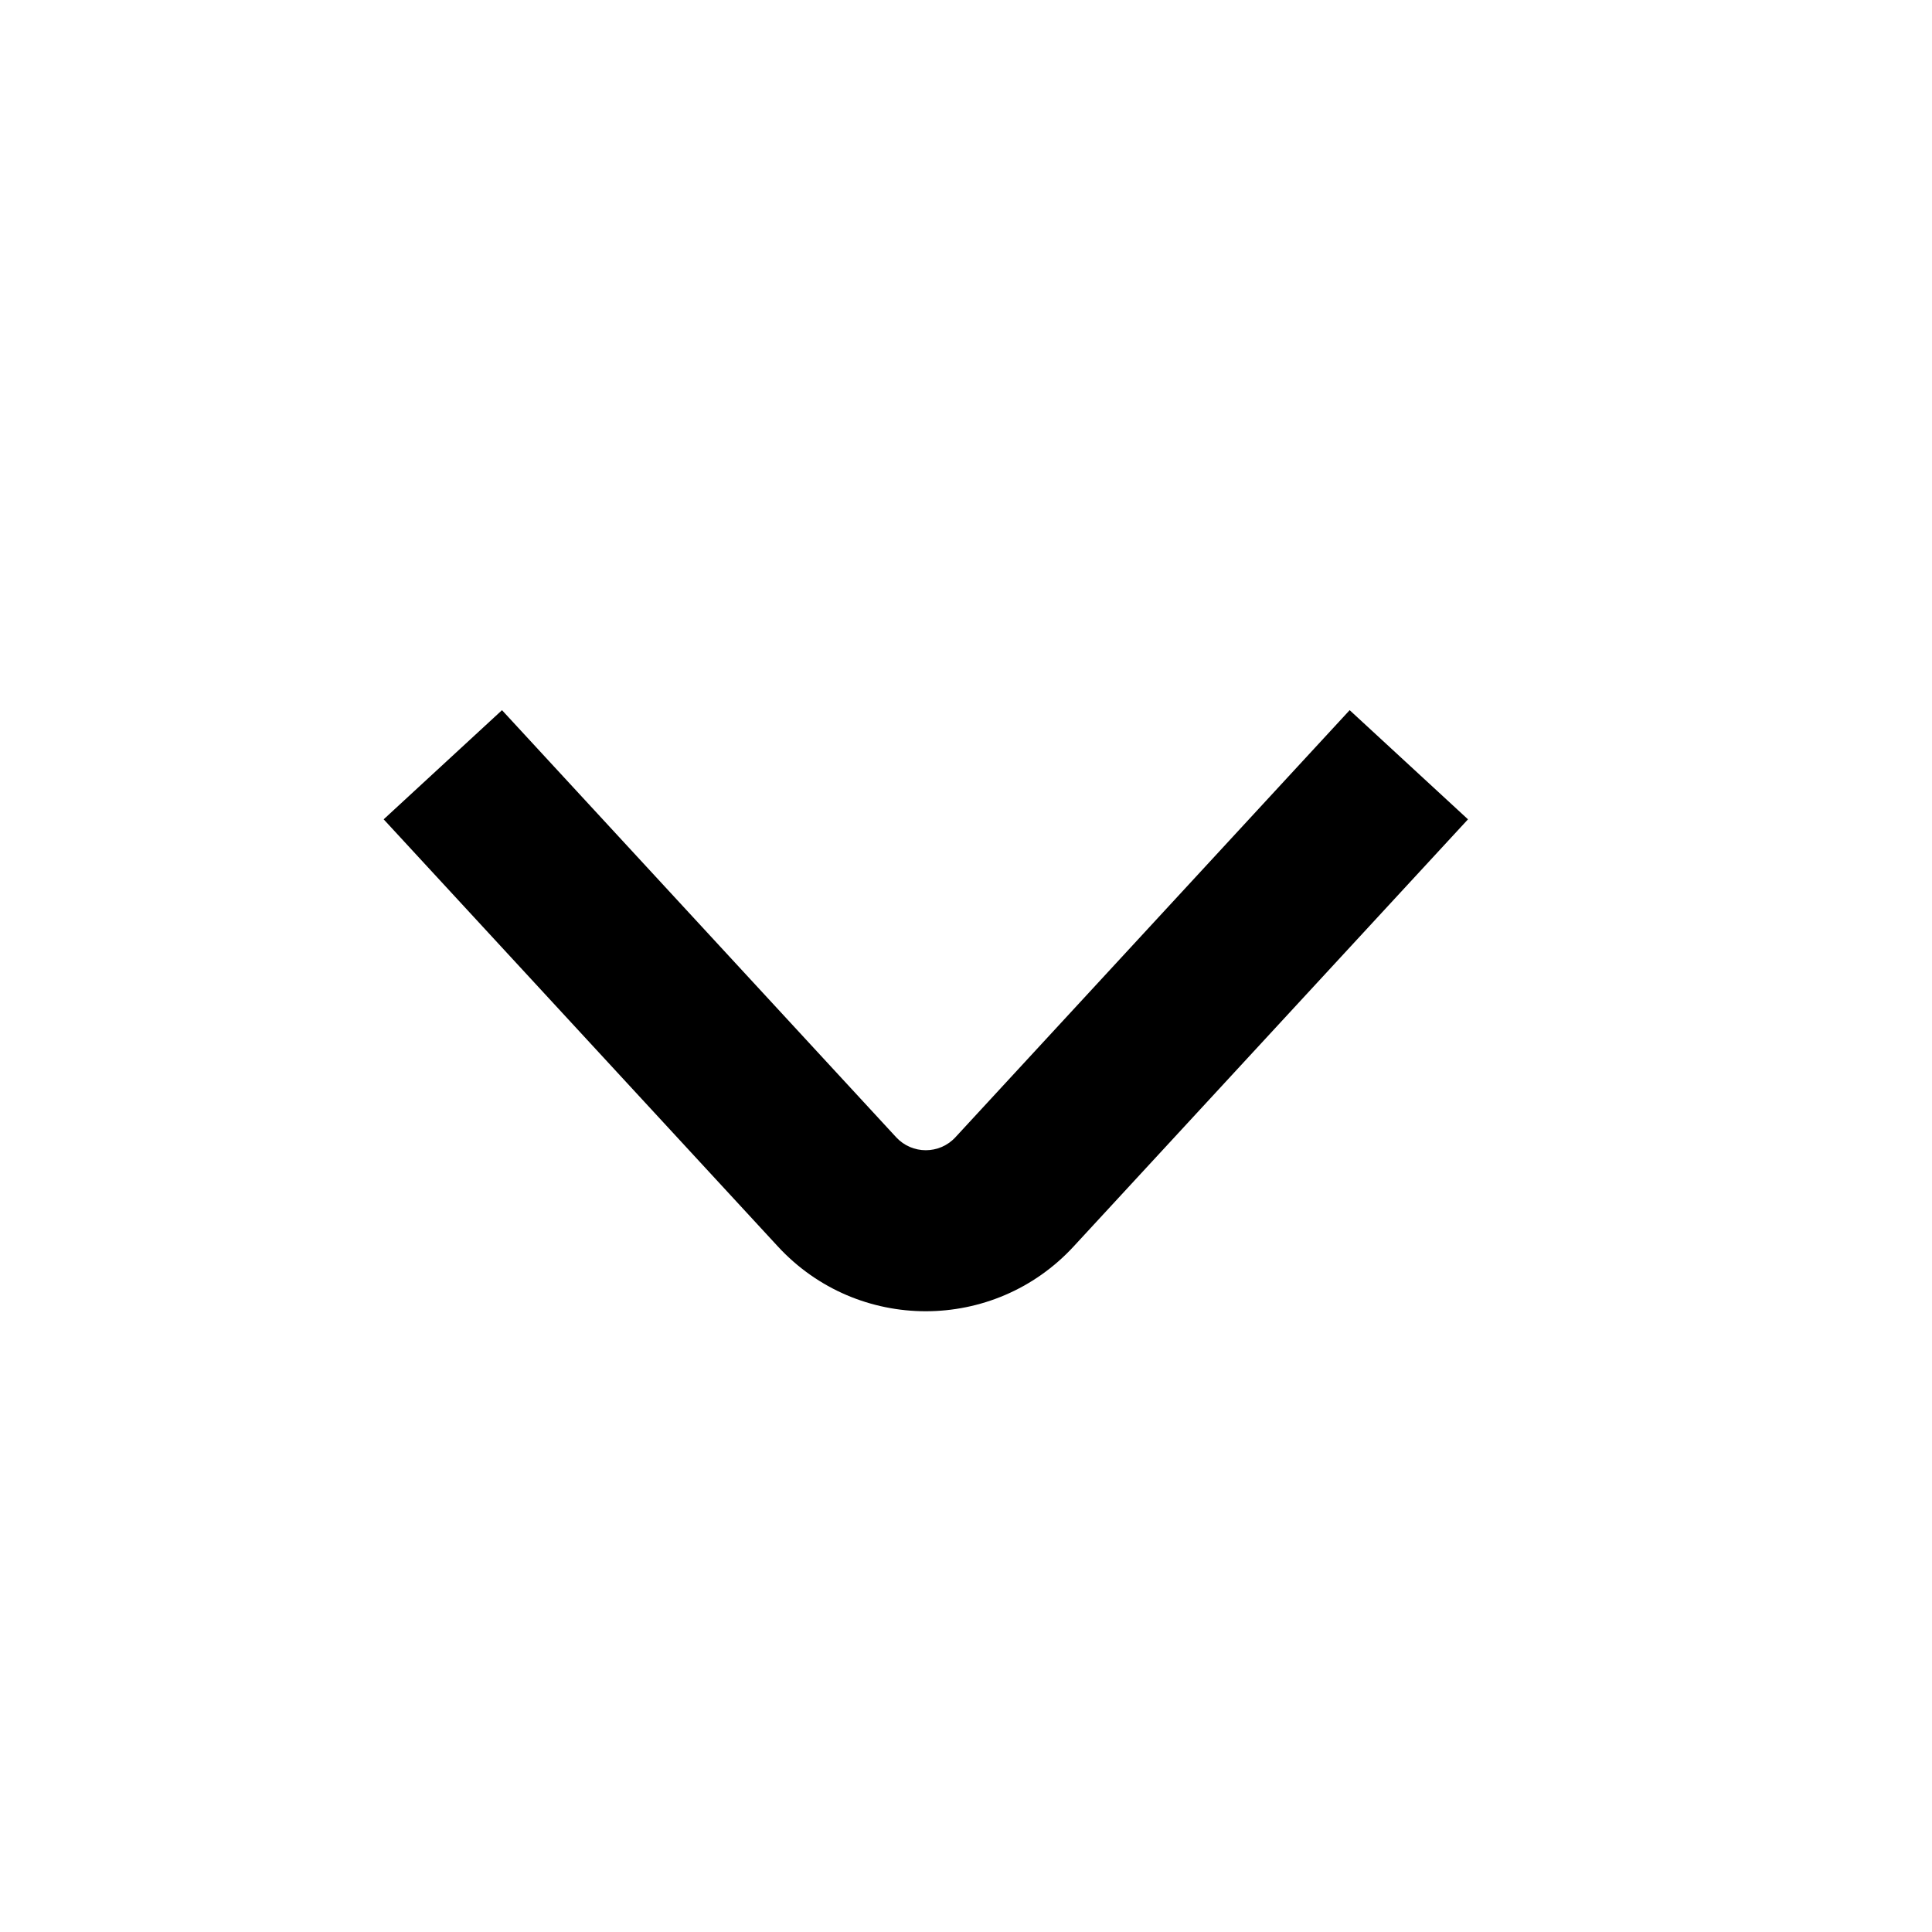
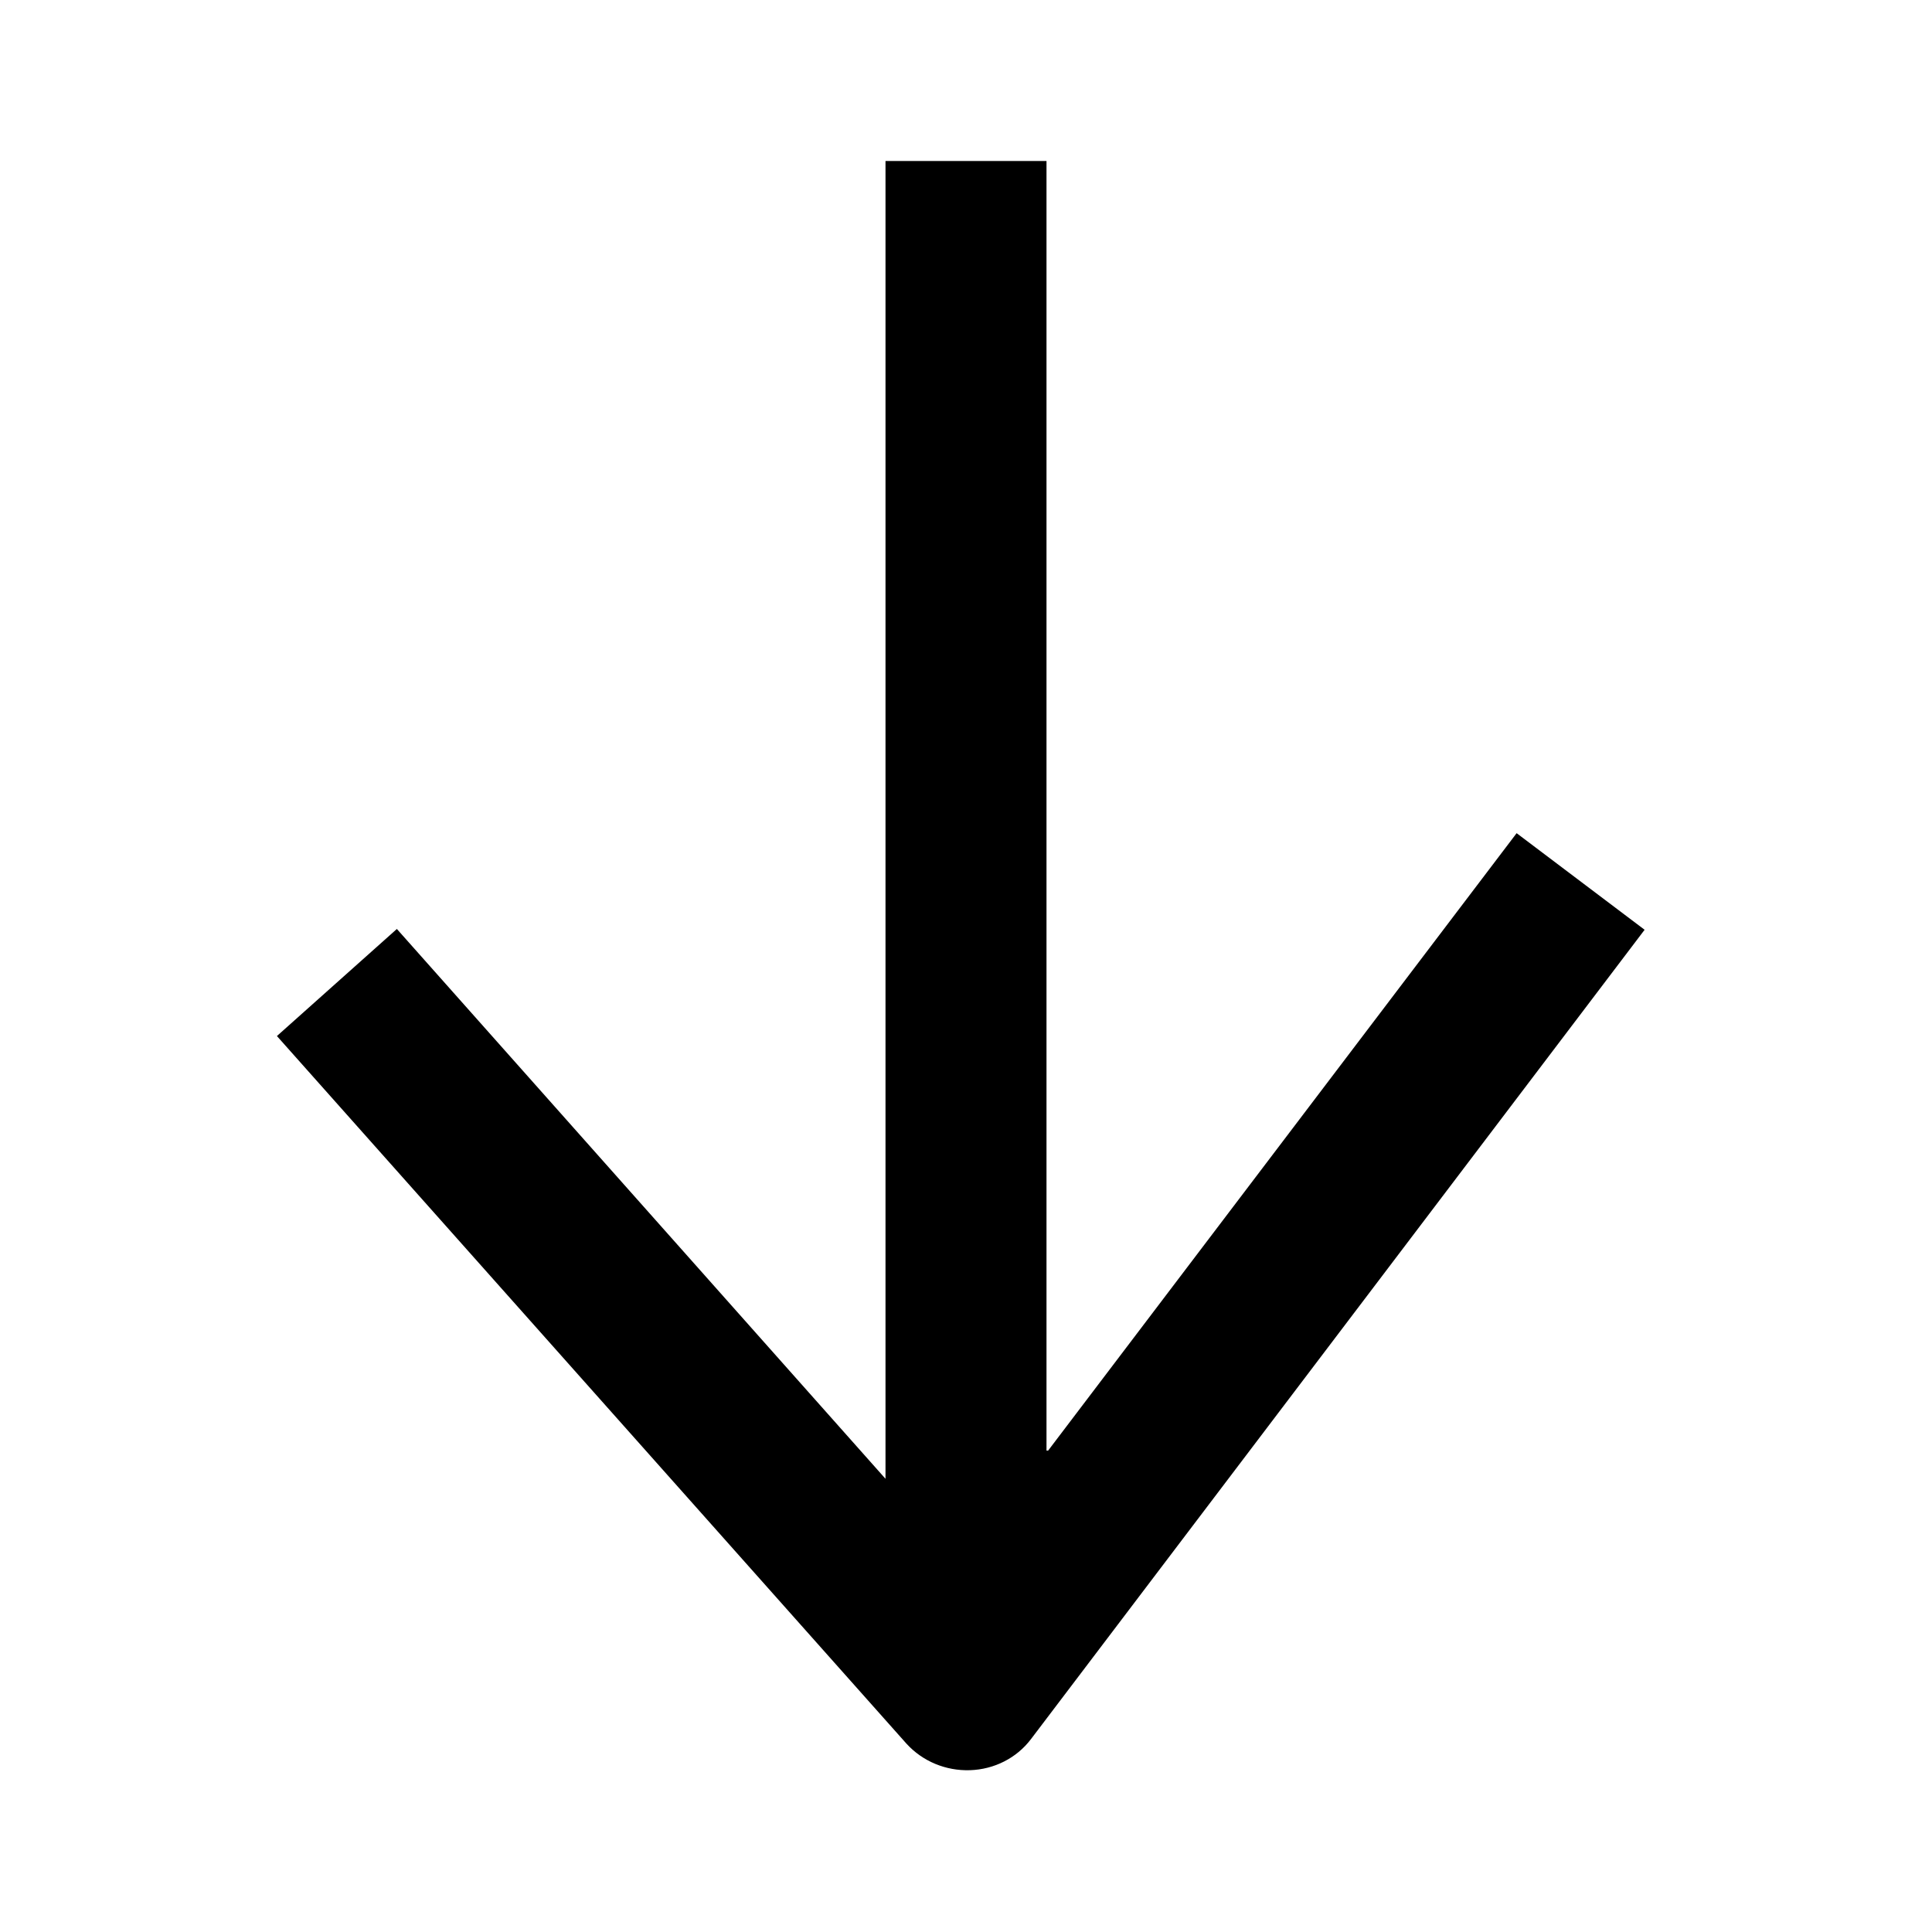
<svg xmlns="http://www.w3.org/2000/svg" width="24" height="24" viewBox="0 0 24 24">
-   <path d="M9.663 15.484l-4.897-5.306 1.47-1.356 4.897 5.306c.198.214.537.214.735 0l4.898-5.306 1.47 1.356-4.899 5.306c-.99 1.073-2.684 1.073-3.674 0z" />
+   <path d="M13.02 18.02L18.84 10.35L20.43 11.55L12.81 21.6C12.63 21.84 12.35 21.98 12.05 21.99C11.75 22 11.46 21.88 11.26 21.66L3.44 12.87L4.93 11.54L11 18.37V2H13V18.02H13.02Z" />
</svg>
